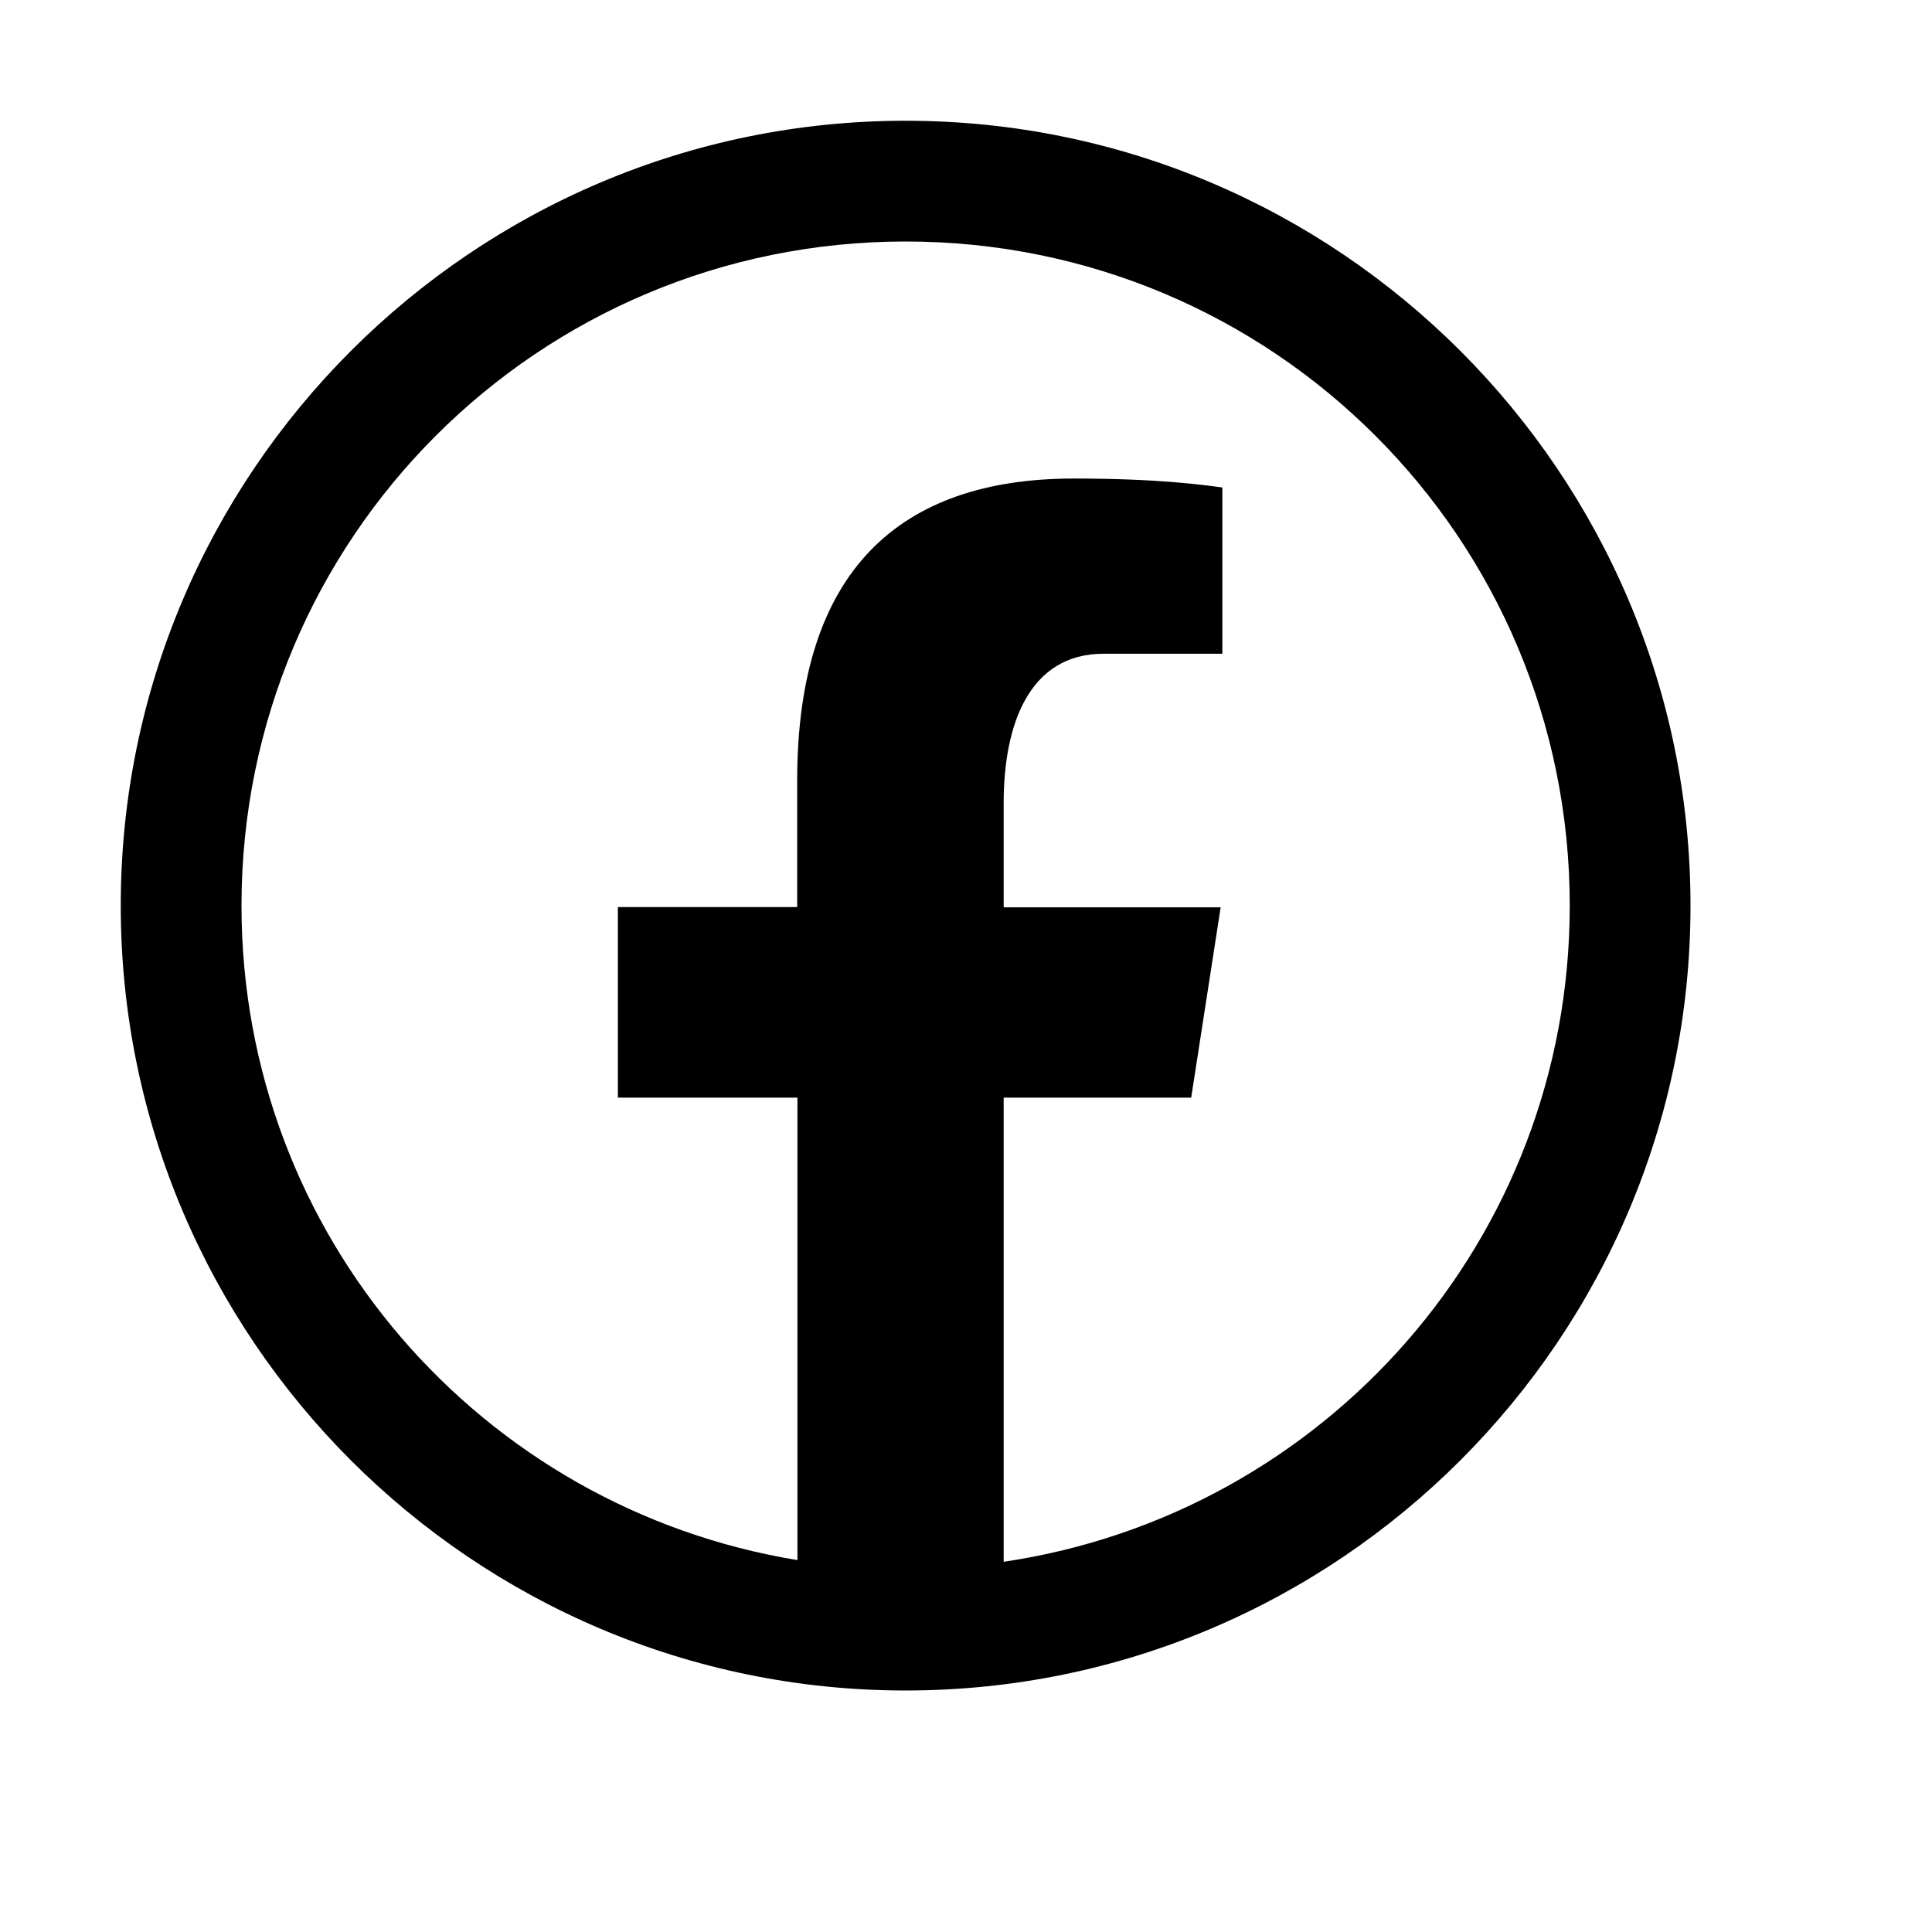
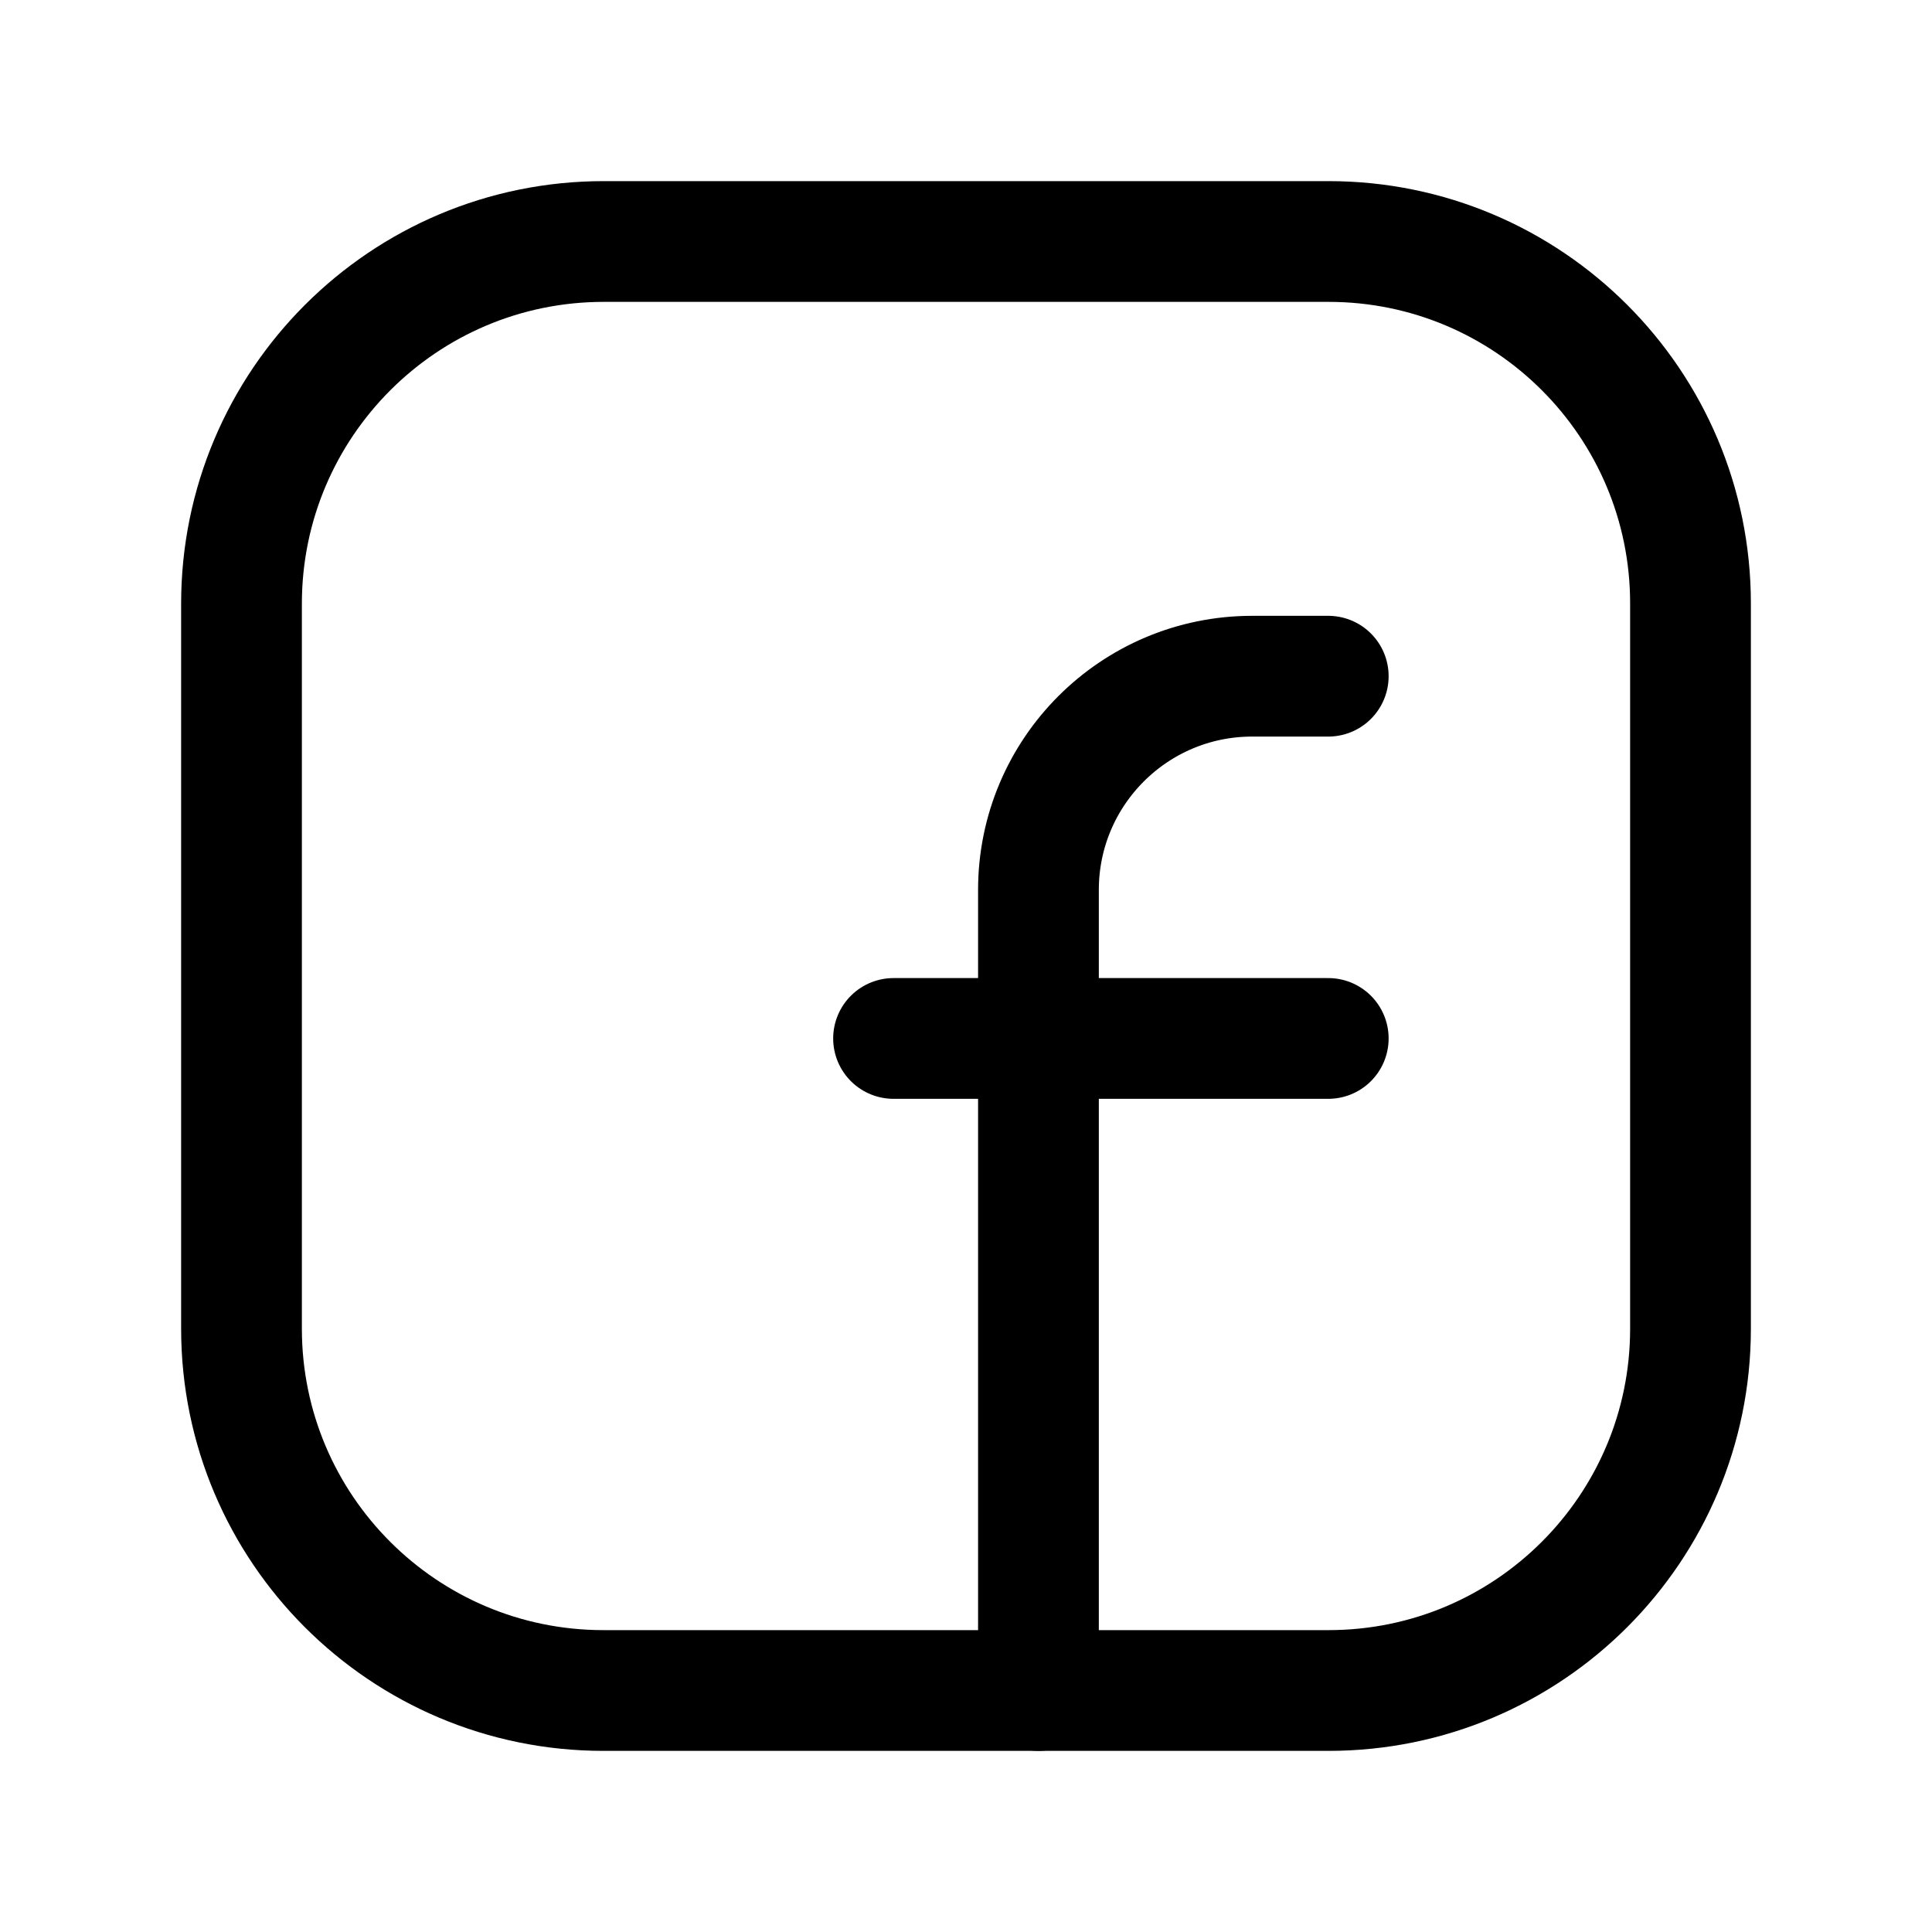
- <svg xmlns="http://www.w3.org/2000/svg" viewBox="0 0 16 16" width="32px" height="32px">
-   <path d="M 7.5 1 C 3.916 1 1 3.916 1 7.5 C 1 11.084 3.916 14 7.5 14 C 11.084 14 14 11.084 14 7.5 C 14 3.916 11.084 1 7.5 1 z M 7.5 2 C 10.543 2 13 4.457 13 7.5 C 13 10.266 10.968 12.541 8.312 12.934 L 8.312 9.09 L 9.865 9.09 L 10.109 7.514 L 8.312 7.514 L 8.312 6.65 C 8.312 5.995 8.526 5.414 9.139 5.414 L 10.123 5.414 L 10.123 4.037 C 9.95 4.014 9.585 3.963 8.893 3.963 C 7.449 3.963 6.602 4.726 6.602 6.463 L 6.602 7.512 L 5.117 7.512 L 5.117 9.09 L 6.604 9.09 L 6.604 12.92 C 3.99 12.492 2 10.237 2 7.5 C 2 4.457 4.457 2 7.5 2 z" />
+ <svg xmlns="http://www.w3.org/2000/svg" width="24" height="24" viewBox="0 0 24 24" fill="none">
+   <path fill-rule="evenodd" clip-rule="evenodd" d="M7.5 3H16.504C18.987 3 21 5.013 21 7.496V16.505C21 18.987 18.987 21 16.504 21H7.496C5.013 21 3 18.987 3 16.504V7.5C3 5.015 5.015 3 7.5 3V3Z" stroke="currentColor" stroke-width="1.5" stroke-linecap="round" stroke-linejoin="round" />
+   <path d="M11.1 12.9H16.5" stroke="currentColor" stroke-width="1.5" stroke-linecap="round" stroke-linejoin="round" />
+   <path d="M16.5 8.4H15.555C14.089 8.4 12.9 9.589 12.9 11.055V12V21" stroke="currentColor" stroke-width="1.5" stroke-linecap="round" stroke-linejoin="round" />
</svg>
